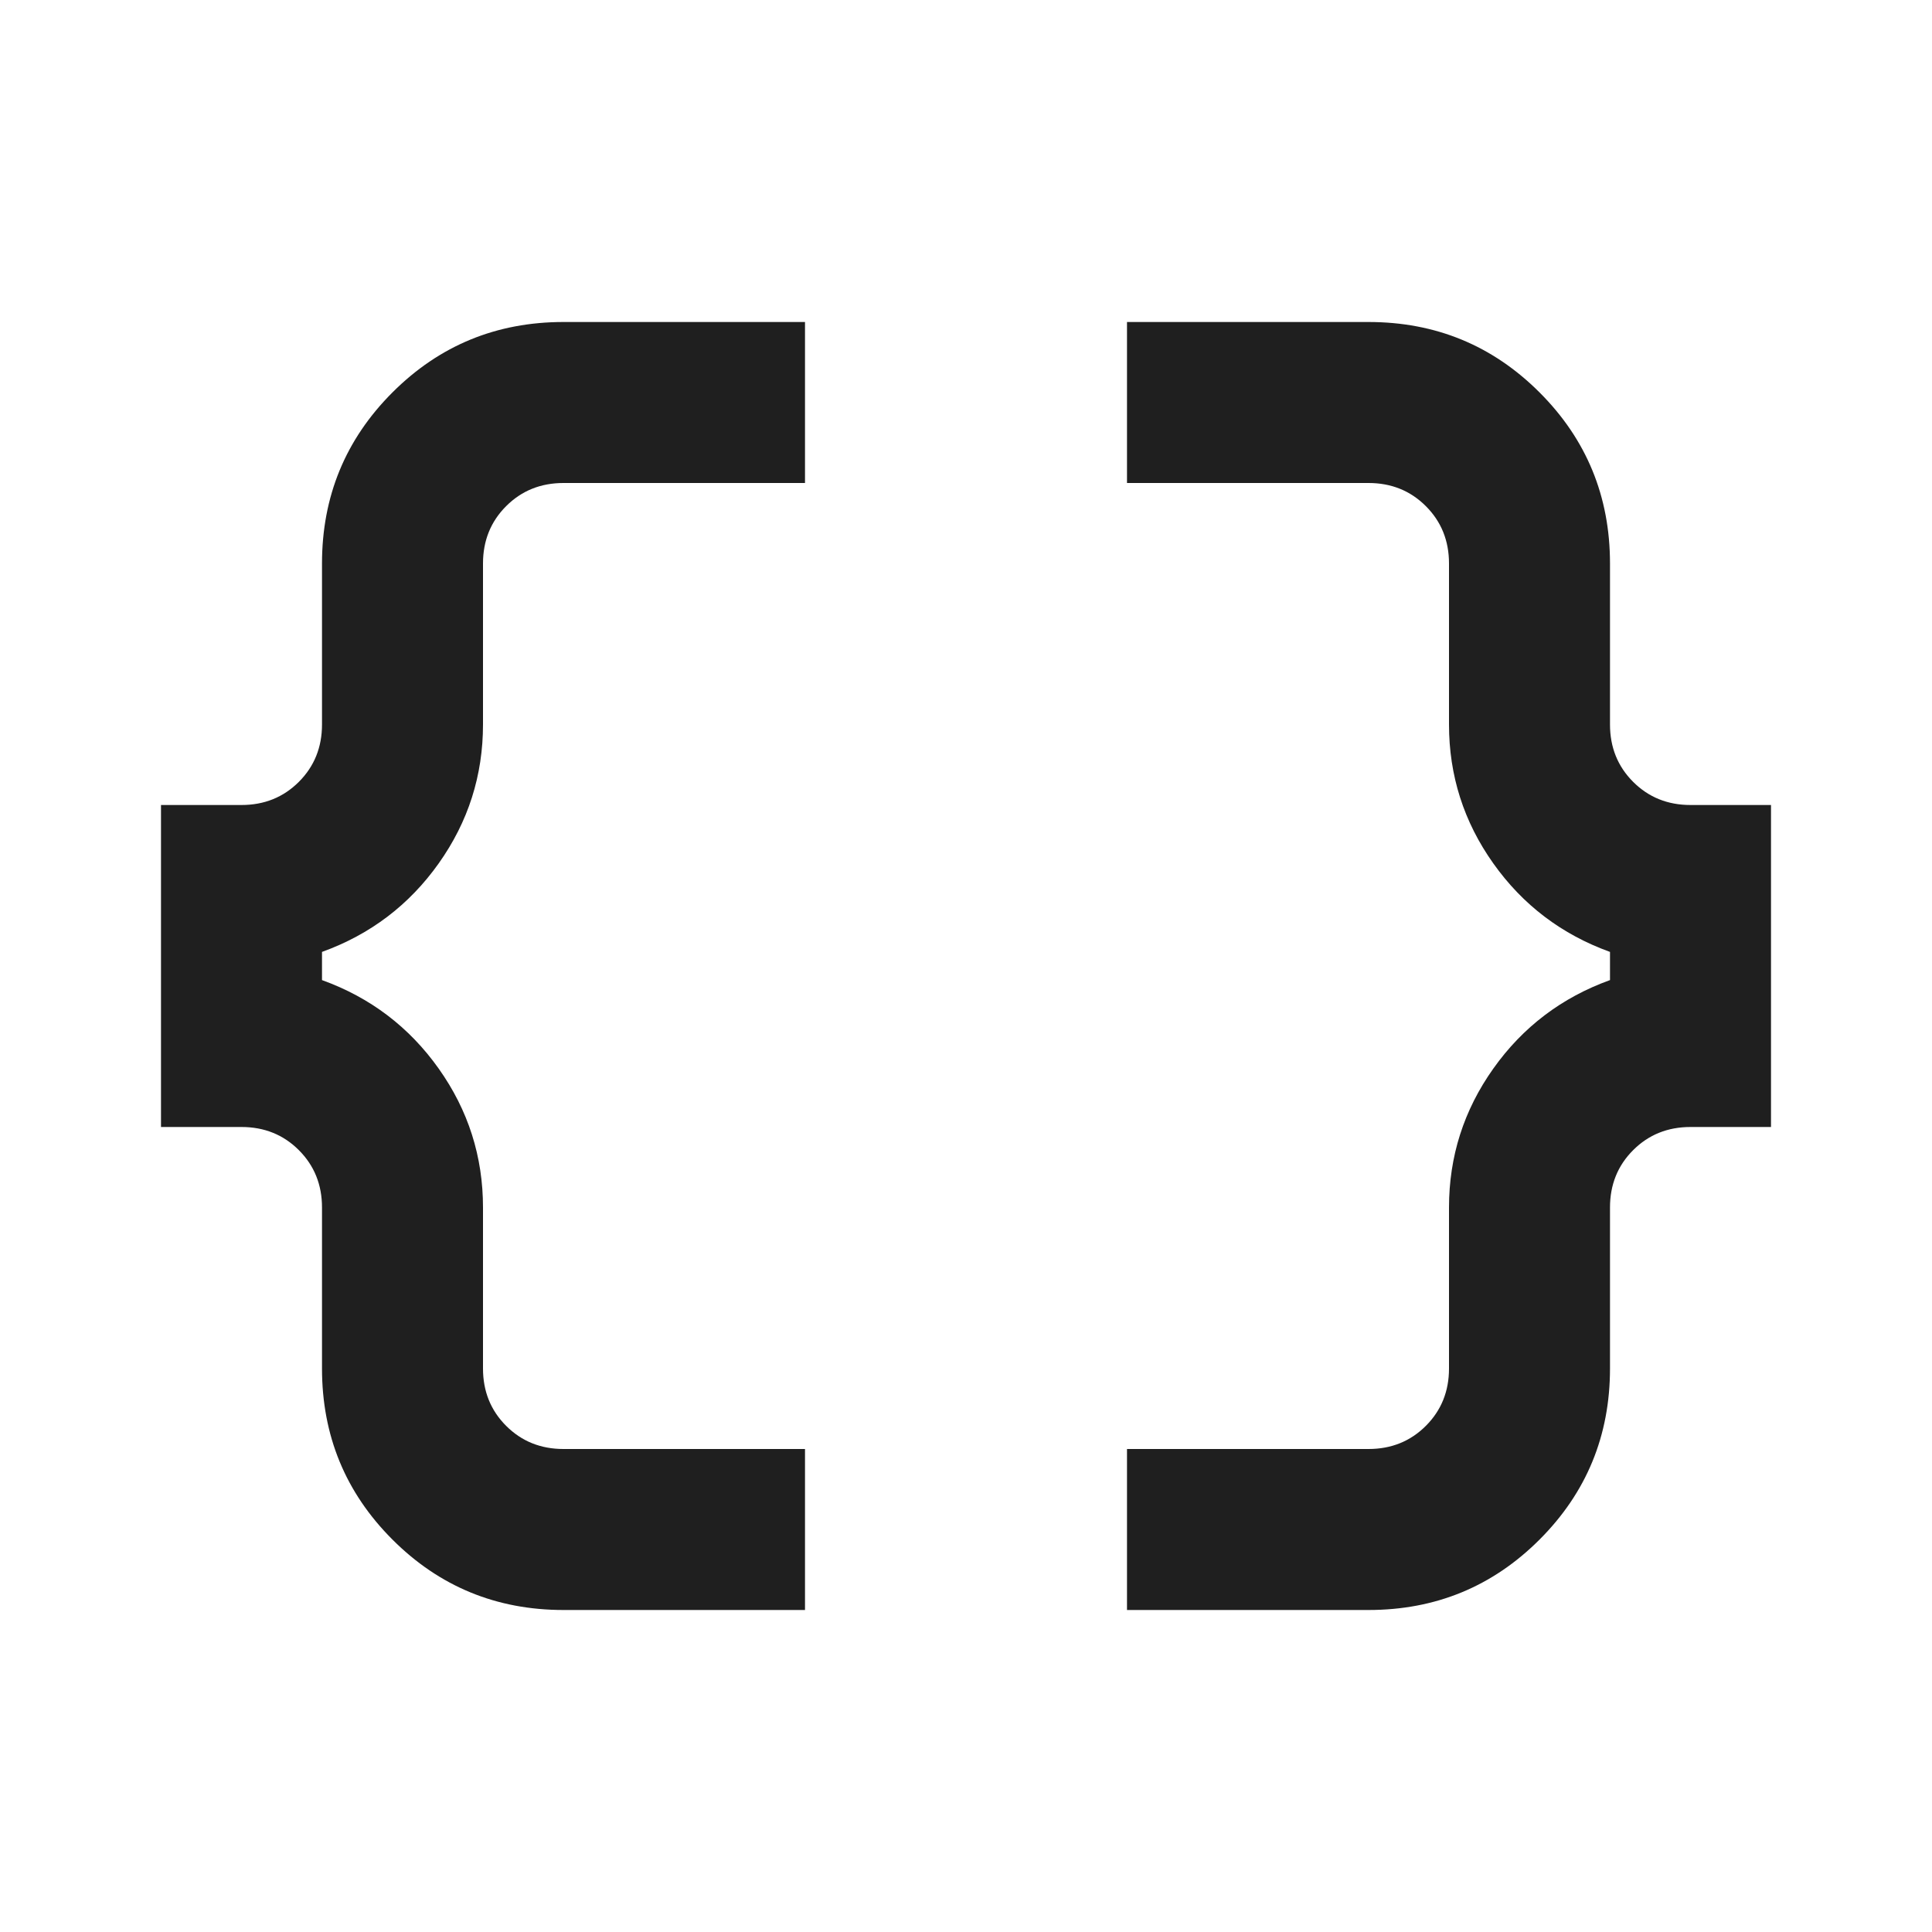
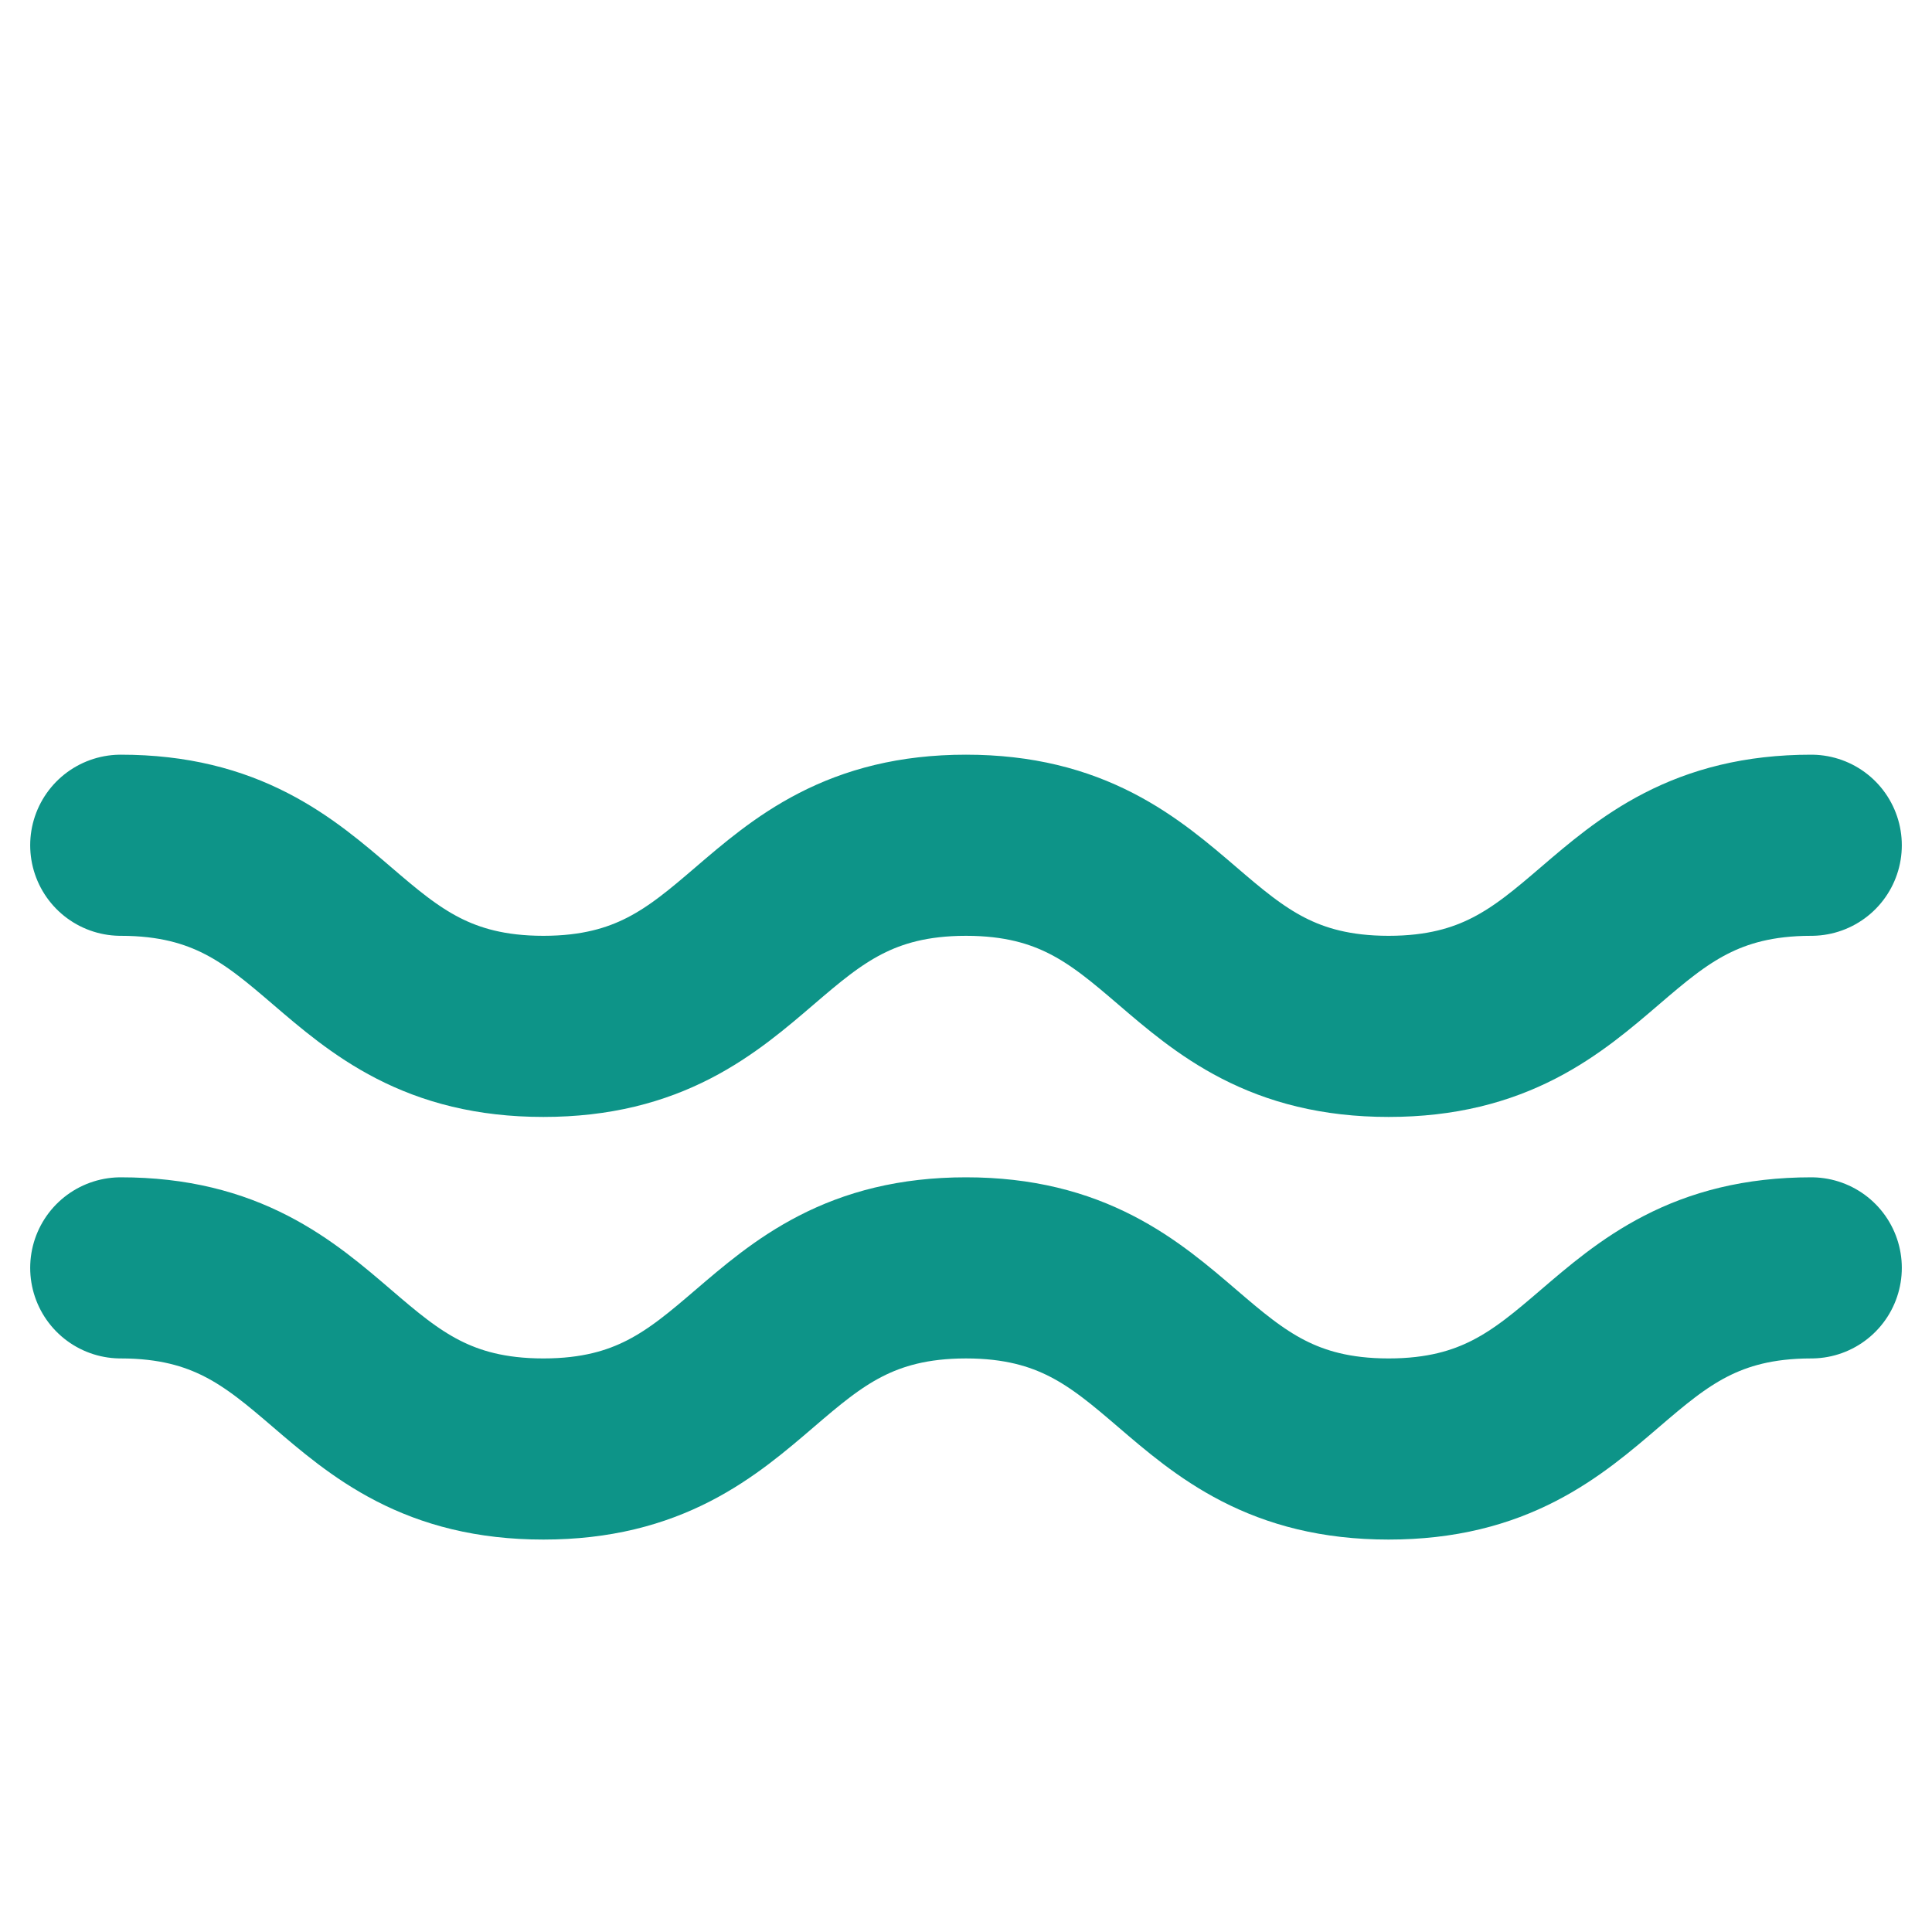
- <svg xmlns="http://www.w3.org/2000/svg" height="24px" viewBox="0 -960 960 960" width="24px" fill="#1f1f1f">
-   <path d="M560-160v-80h120q17 0 28.5-11.5T720-280v-80q0-38 22-69t58-44v-14q-36-13-58-44t-22-69v-80q0-17-11.5-28.5T680-720H560v-80h120q50 0 85 35t35 85v80q0 17 11.5 28.5T840-560h40v160h-40q-17 0-28.5 11.5T800-360v80q0 50-35 85t-85 35H560Zm-280 0q-50 0-85-35t-35-85v-80q0-17-11.5-28.5T120-400H80v-160h40q17 0 28.5-11.5T160-600v-80q0-50 35-85t85-35h120v80H280q-17 0-28.5 11.5T240-680v80q0 38-22 69t-58 44v14q36 13 58 44t22 69v80q0 17 11.5 28.5T280-240h120v80H280Z" />
+ <svg xmlns="http://www.w3.org/2000/svg" viewBox="0 0 32 32">
+   <style>
+ 		path {
+ 			stroke: #0d9488;
+ 		}
+ 		@media (prefers-color-scheme: dark) {
+ 			path {
+ 				stroke: #4ade9b;
+ 			}
+ 		}
+ 	</style>
+   <path d="M2 14c3.5 0 3.5 3 7 3s3.5-3 7-3 3.5 3 7 3 3.5-3 7-3" fill="none" stroke-width="3" stroke-linecap="round" stroke-linejoin="round" />
+   <path d="M2 21c3.5 0 3.5 3 7 3s3.5-3 7-3 3.5 3 7 3 3.5-3 7-3" fill="none" stroke-width="3" stroke-linecap="round" stroke-linejoin="round" />
</svg>
